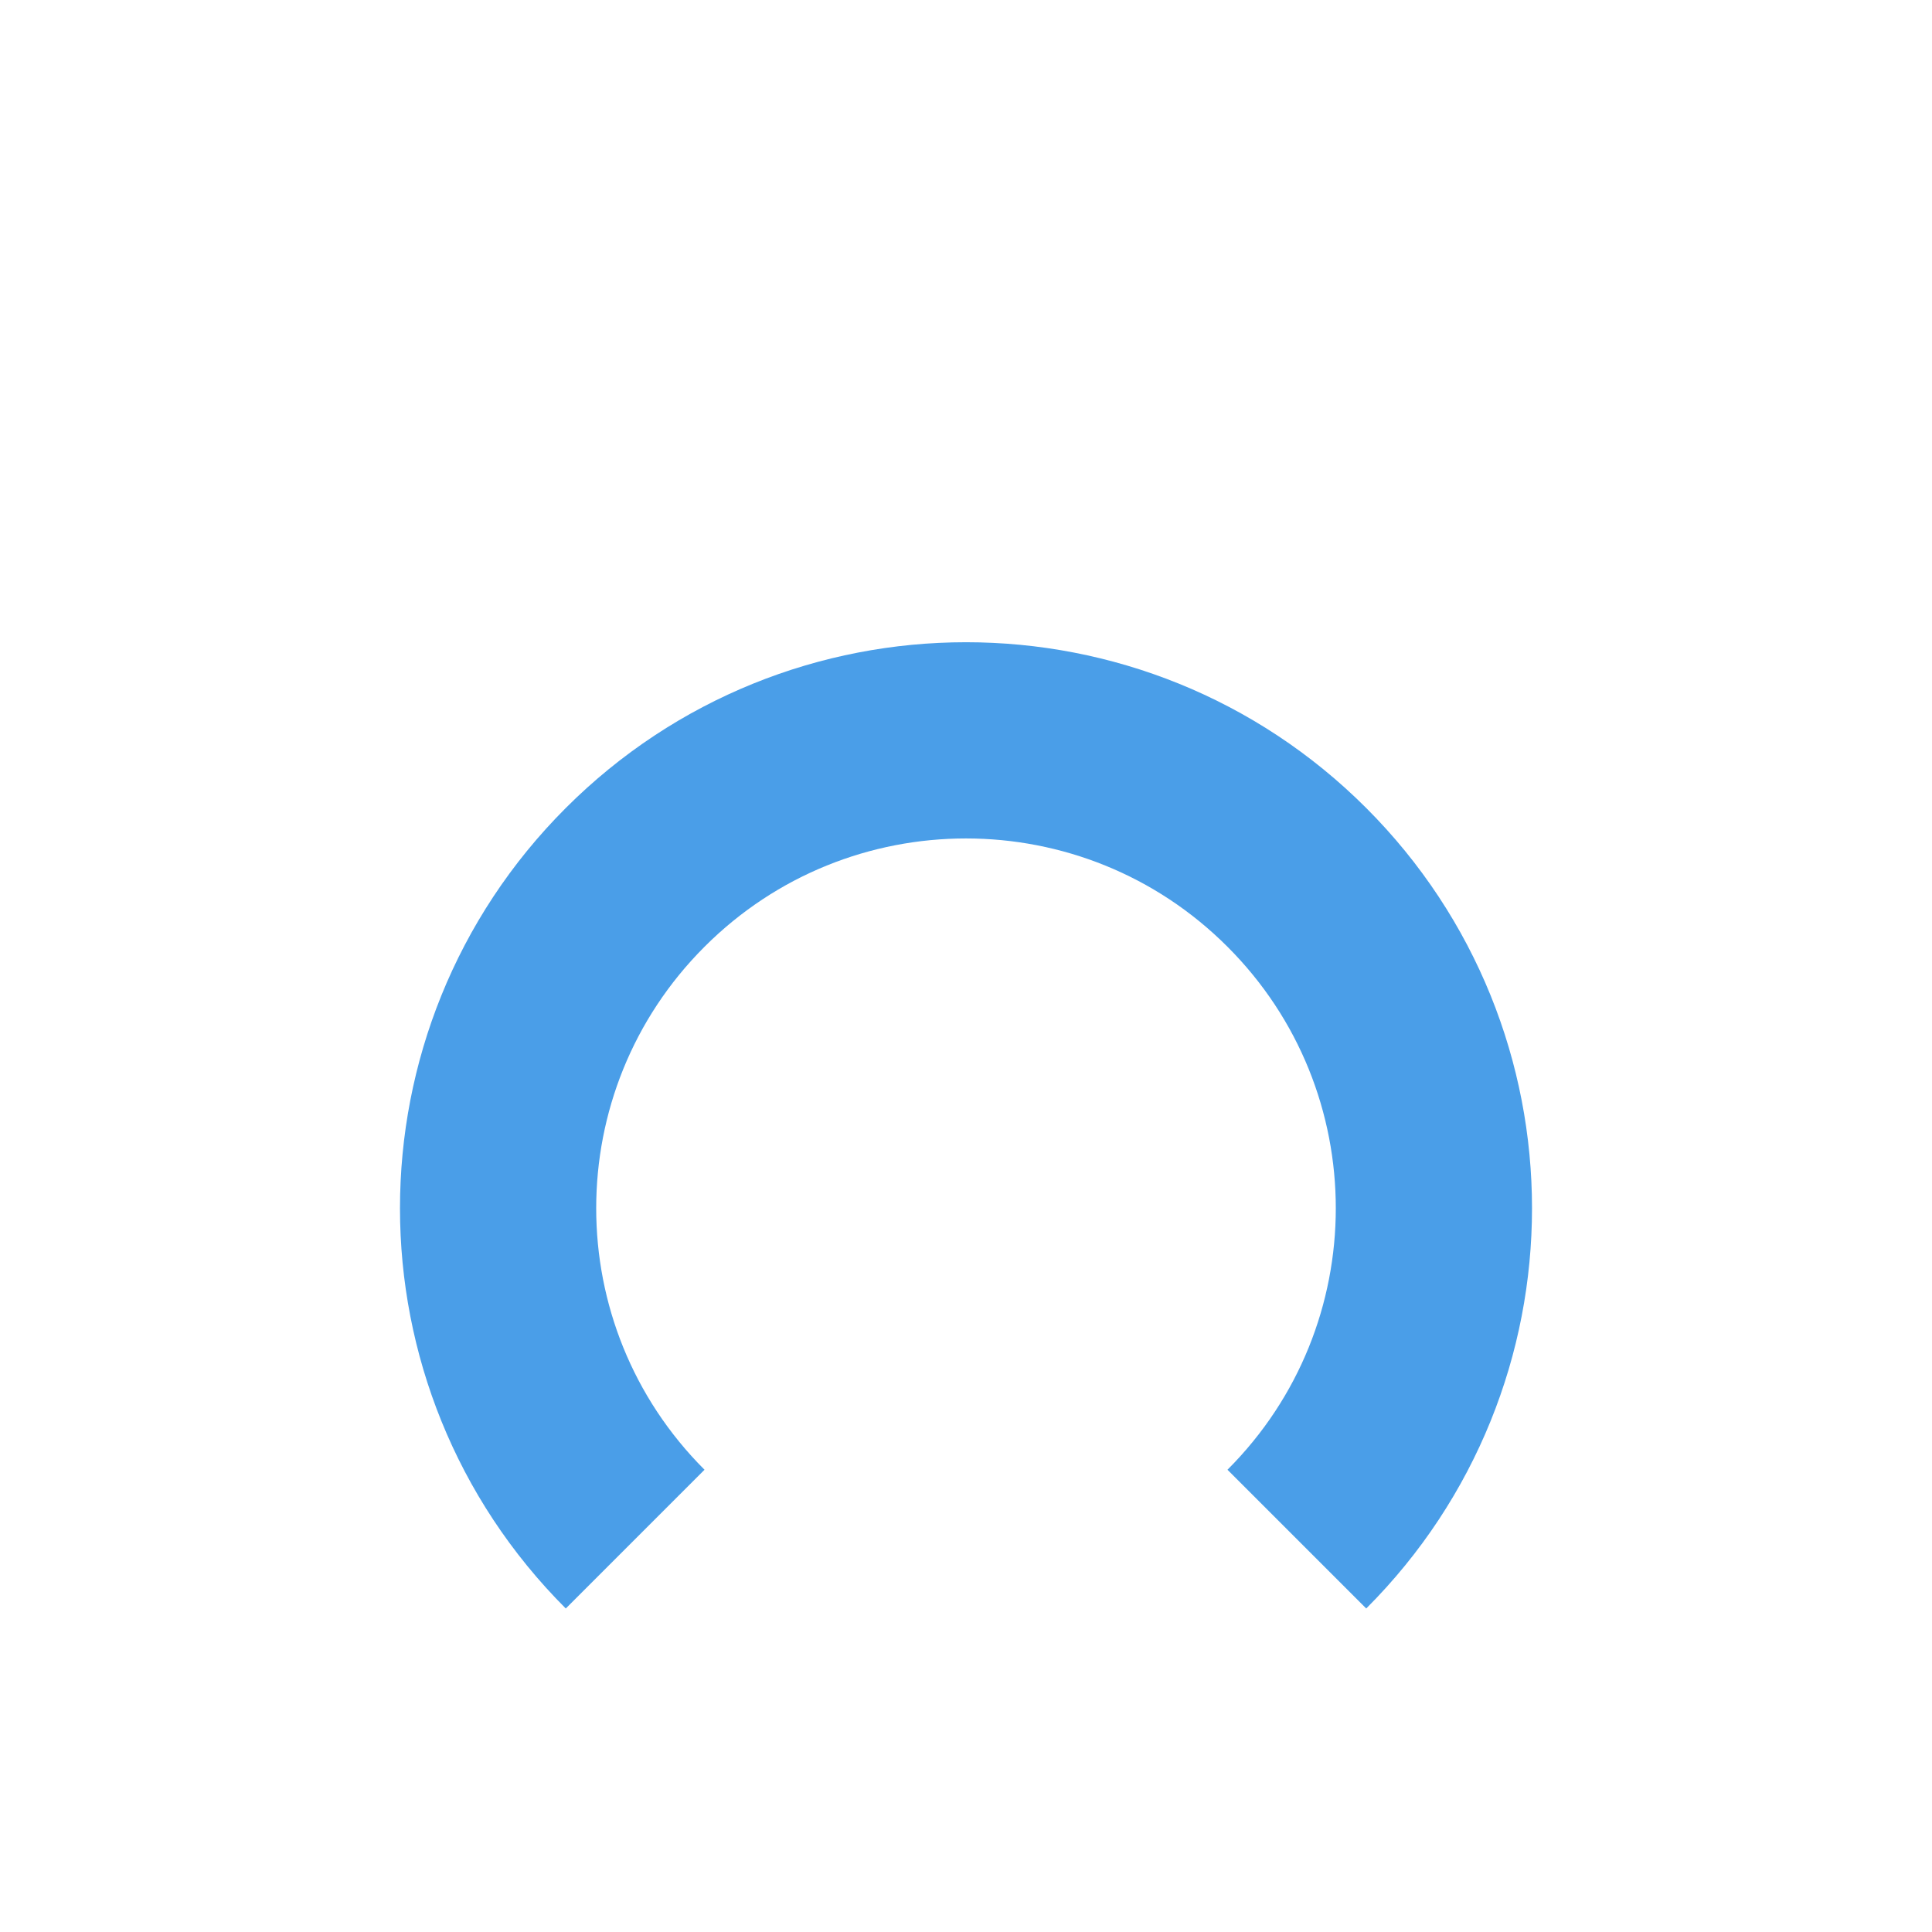
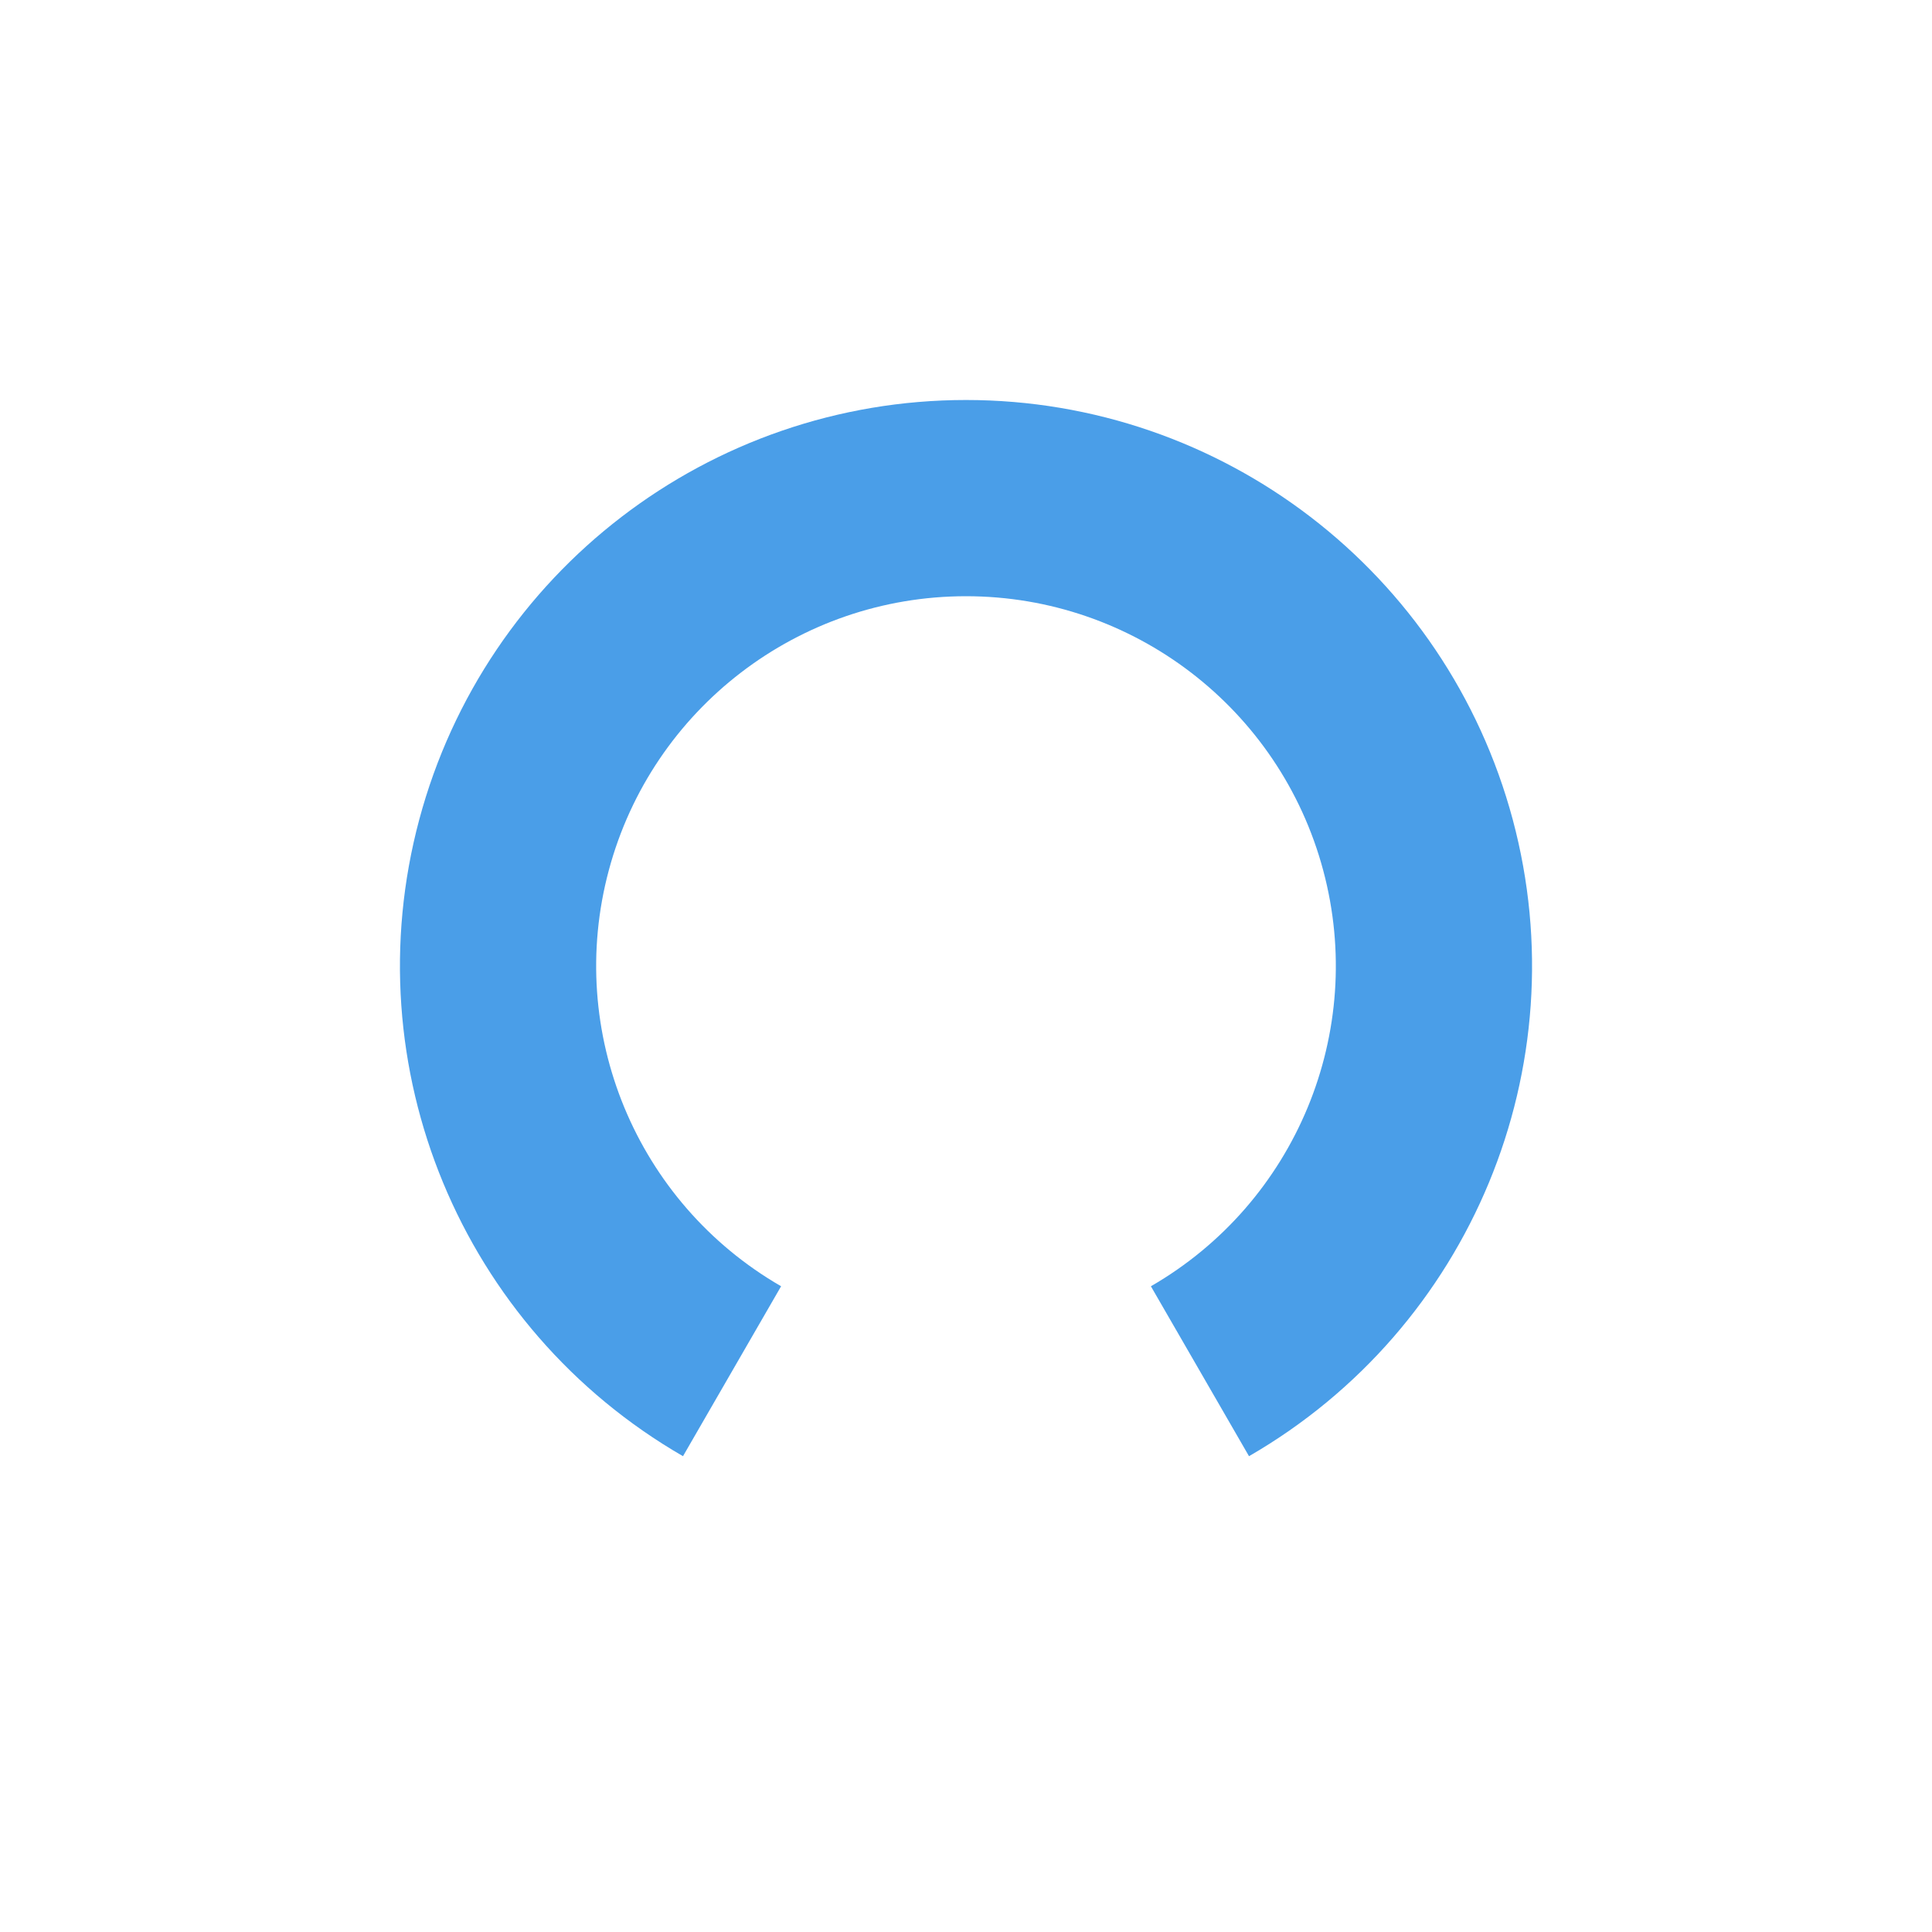
<svg xmlns="http://www.w3.org/2000/svg" viewBox="0 0 512 512" role="img" aria-labelledby="title desc">
-   <path d="M 343.68 407.88 A 124 124 0 1 0 168.32 407.88" fill="none" stroke="#4A9EE8" stroke-width="52" stroke-linecap="butt" />
+   <path d="M 318 363.39 A 124 124 0 1 0 194 363.39" fill="none" stroke="#4A9EE8" stroke-width="52" stroke-linecap="butt" />
</svg>
